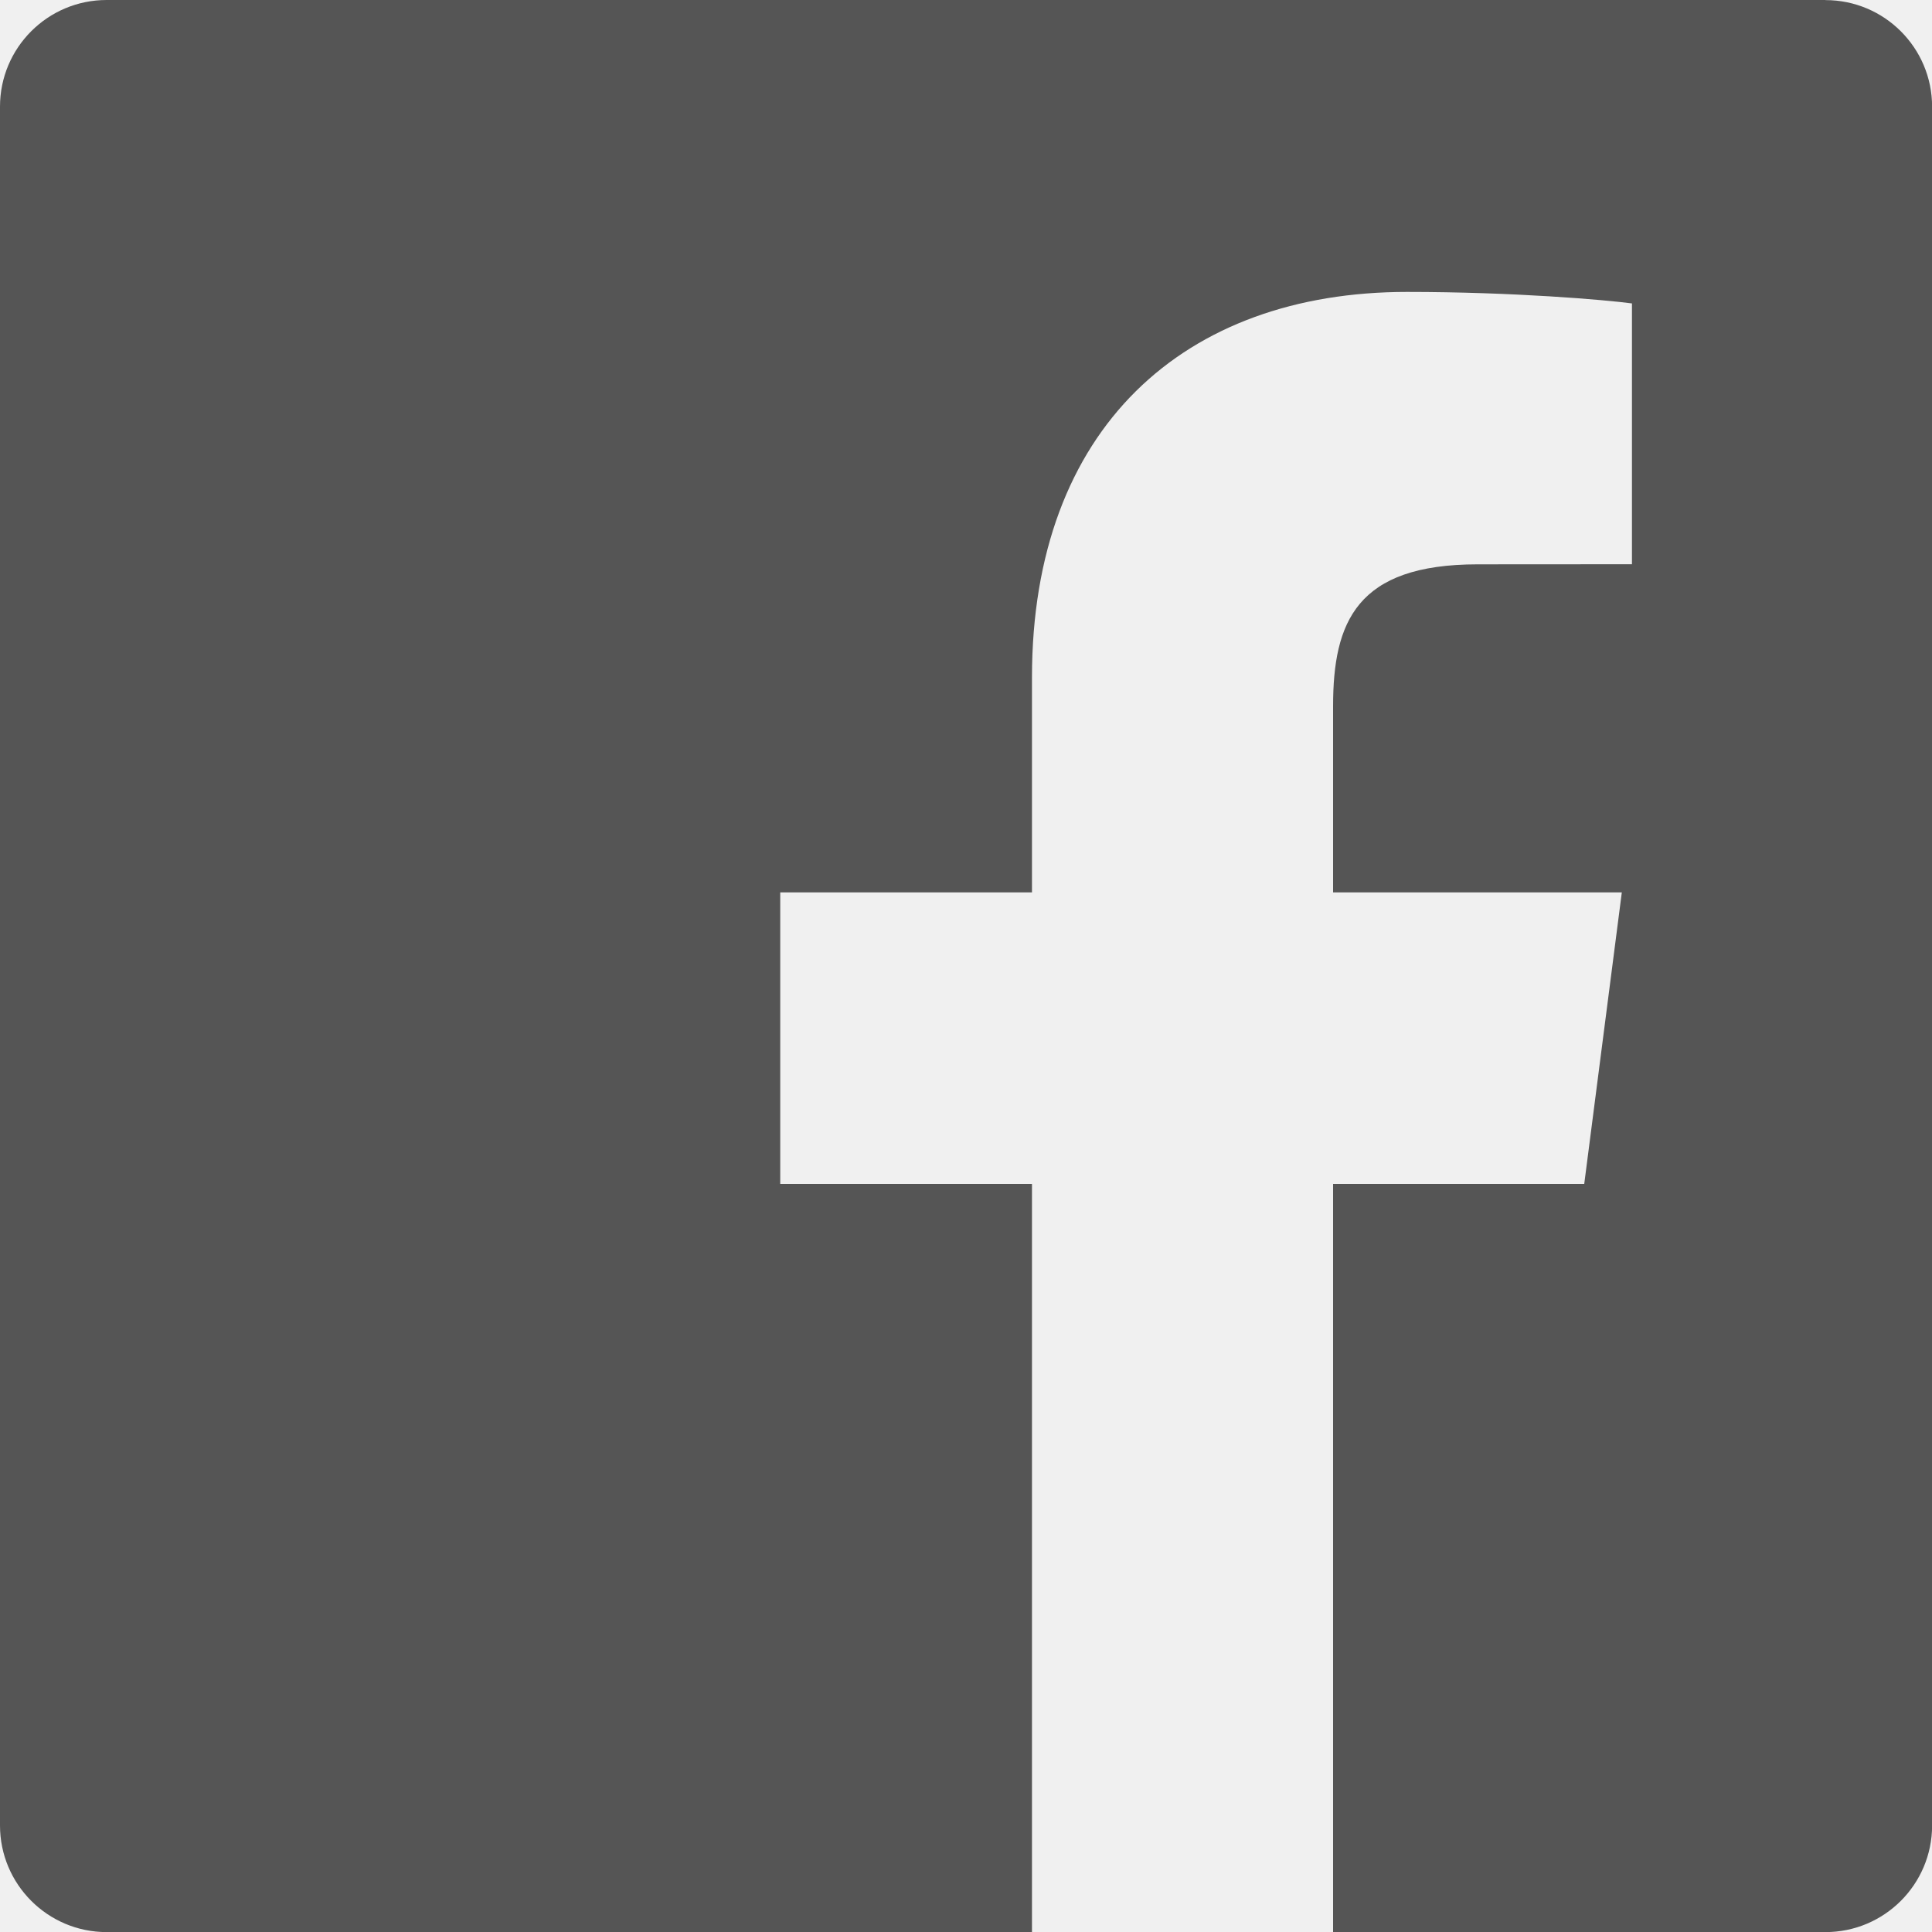
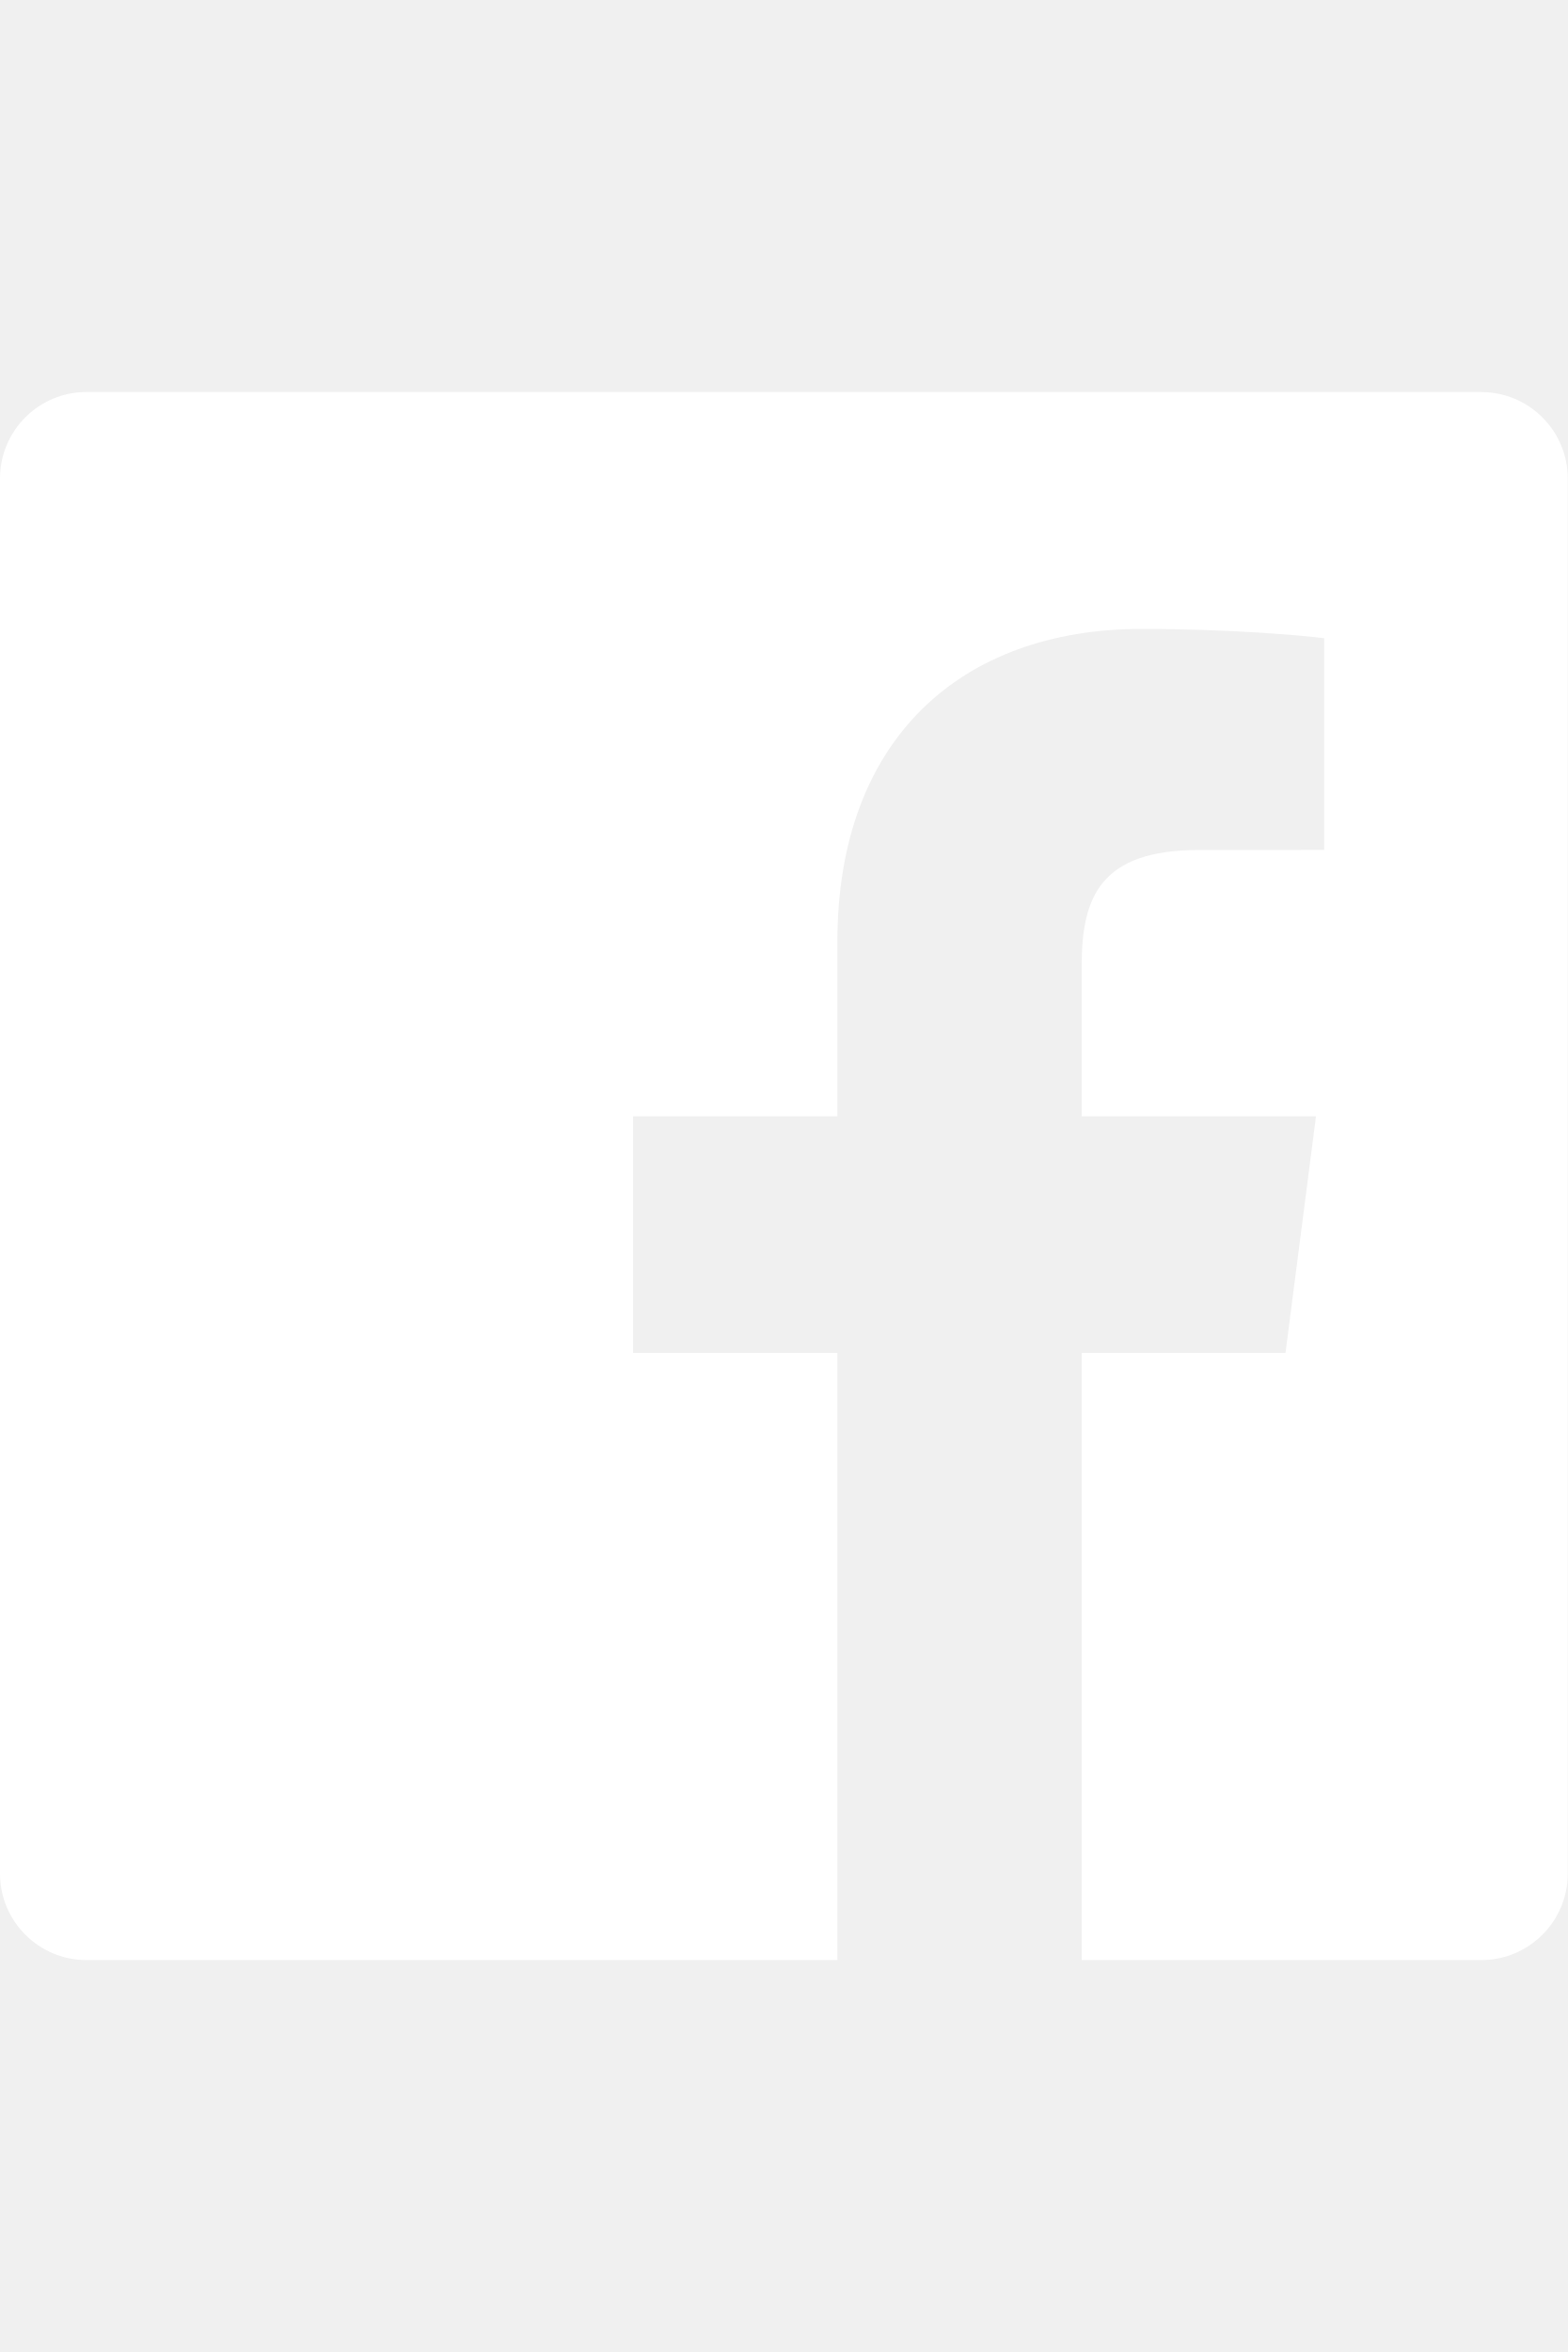
- <svg xmlns="http://www.w3.org/2000/svg" height="20" viewBox="0 0 20 20" width="20">
-   <path d="m18.896 0h-17.792c-.61 0-1.104.494-1.104 1.104v17.793c0 .609.494 1.104 1.104 1.104h9.579v-7.745h-2.606v-3.018h2.606v-2.226c0-2.583 1.578-3.99 3.882-3.99 1.104 0 2.053.082 2.329.119v2.7l-1.598.001c-1.253 0-1.496.596-1.496 1.469v1.927h2.989l-.389 3.018h-2.6v7.745h5.097c.609 0 1.104-.494 1.104-1.104v-17.792c0-.61-.494-1.104-1.104-1.104z" fill="#555" fill-rule="evenodd" />
+ <svg xmlns="http://www.w3.org/2000/svg" height="30" viewBox="0 0 20 20" width="20">
+   <path d="m18.896 0h-17.792c-.61 0-1.104.494-1.104 1.104v17.793c0 .609.494 1.104 1.104 1.104h9.579v-7.745h-2.606v-3.018h2.606v-2.226c0-2.583 1.578-3.99 3.882-3.99 1.104 0 2.053.082 2.329.119v2.7l-1.598.001c-1.253 0-1.496.596-1.496 1.469v1.927h2.989l-.389 3.018h-2.6v7.745h5.097c.609 0 1.104-.494 1.104-1.104v-17.792c0-.61-.494-1.104-1.104-1.104z" fill="#fff" fill-rule="evenodd" />
</svg>
